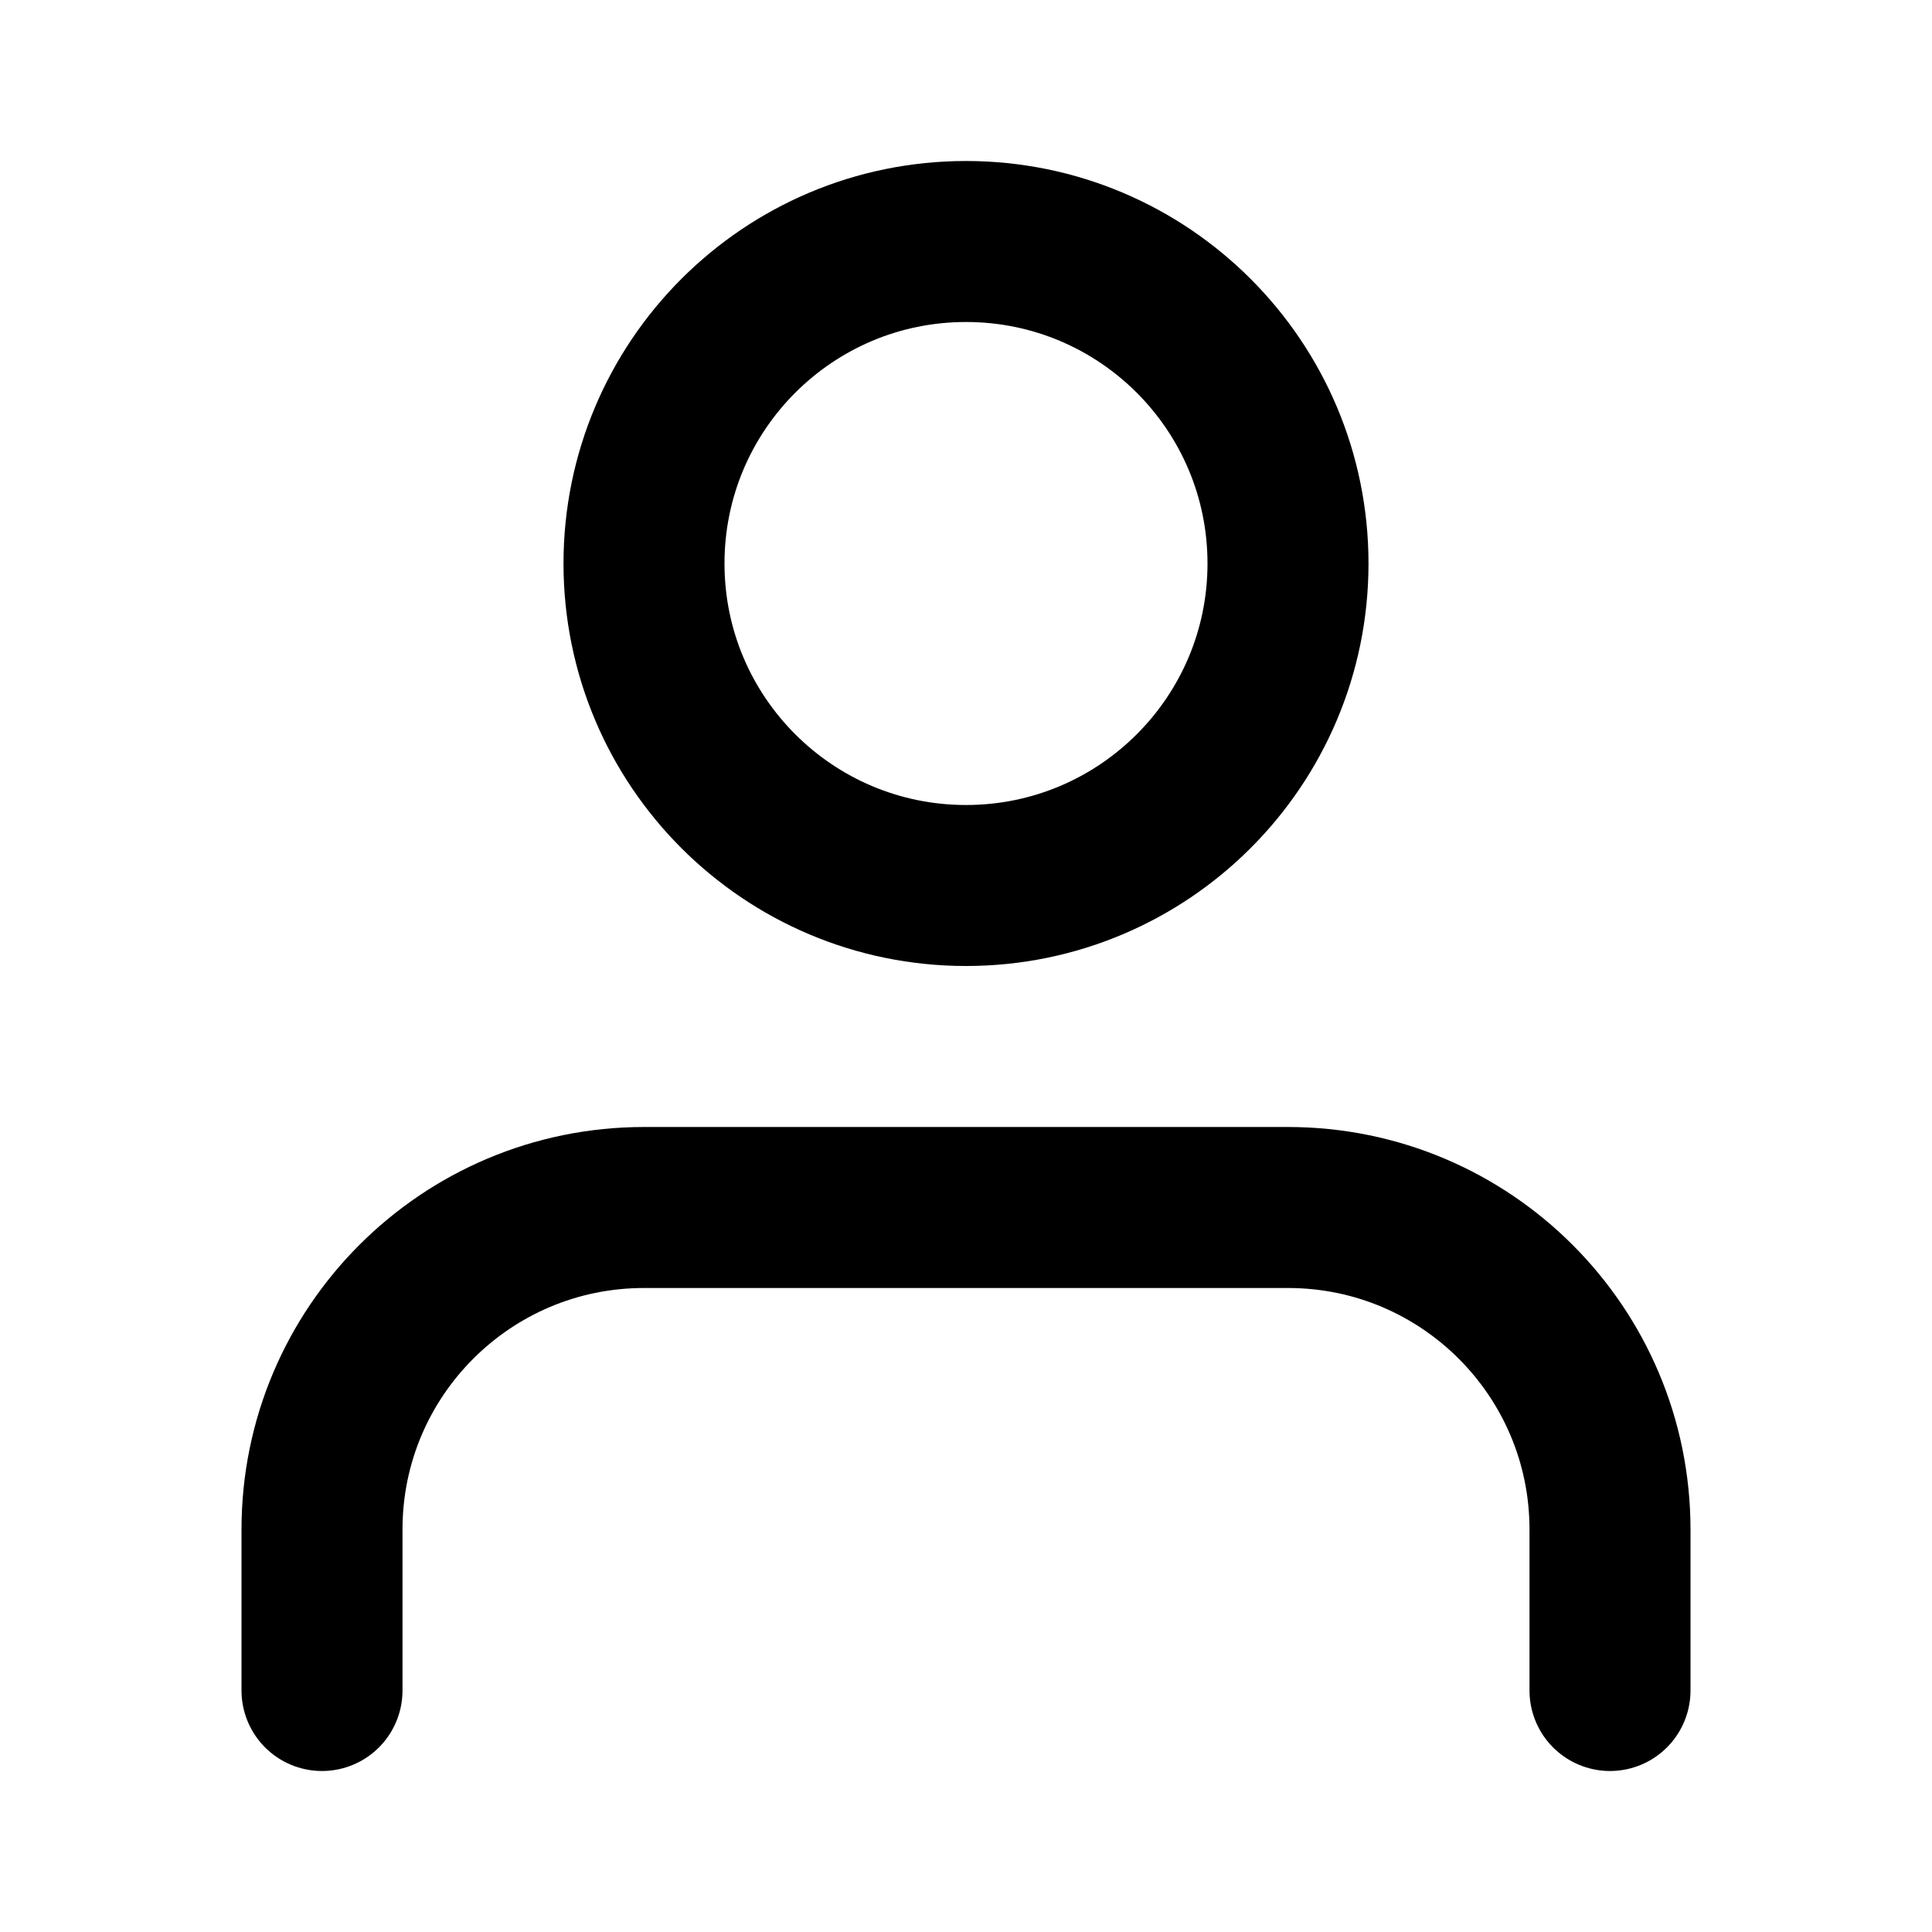
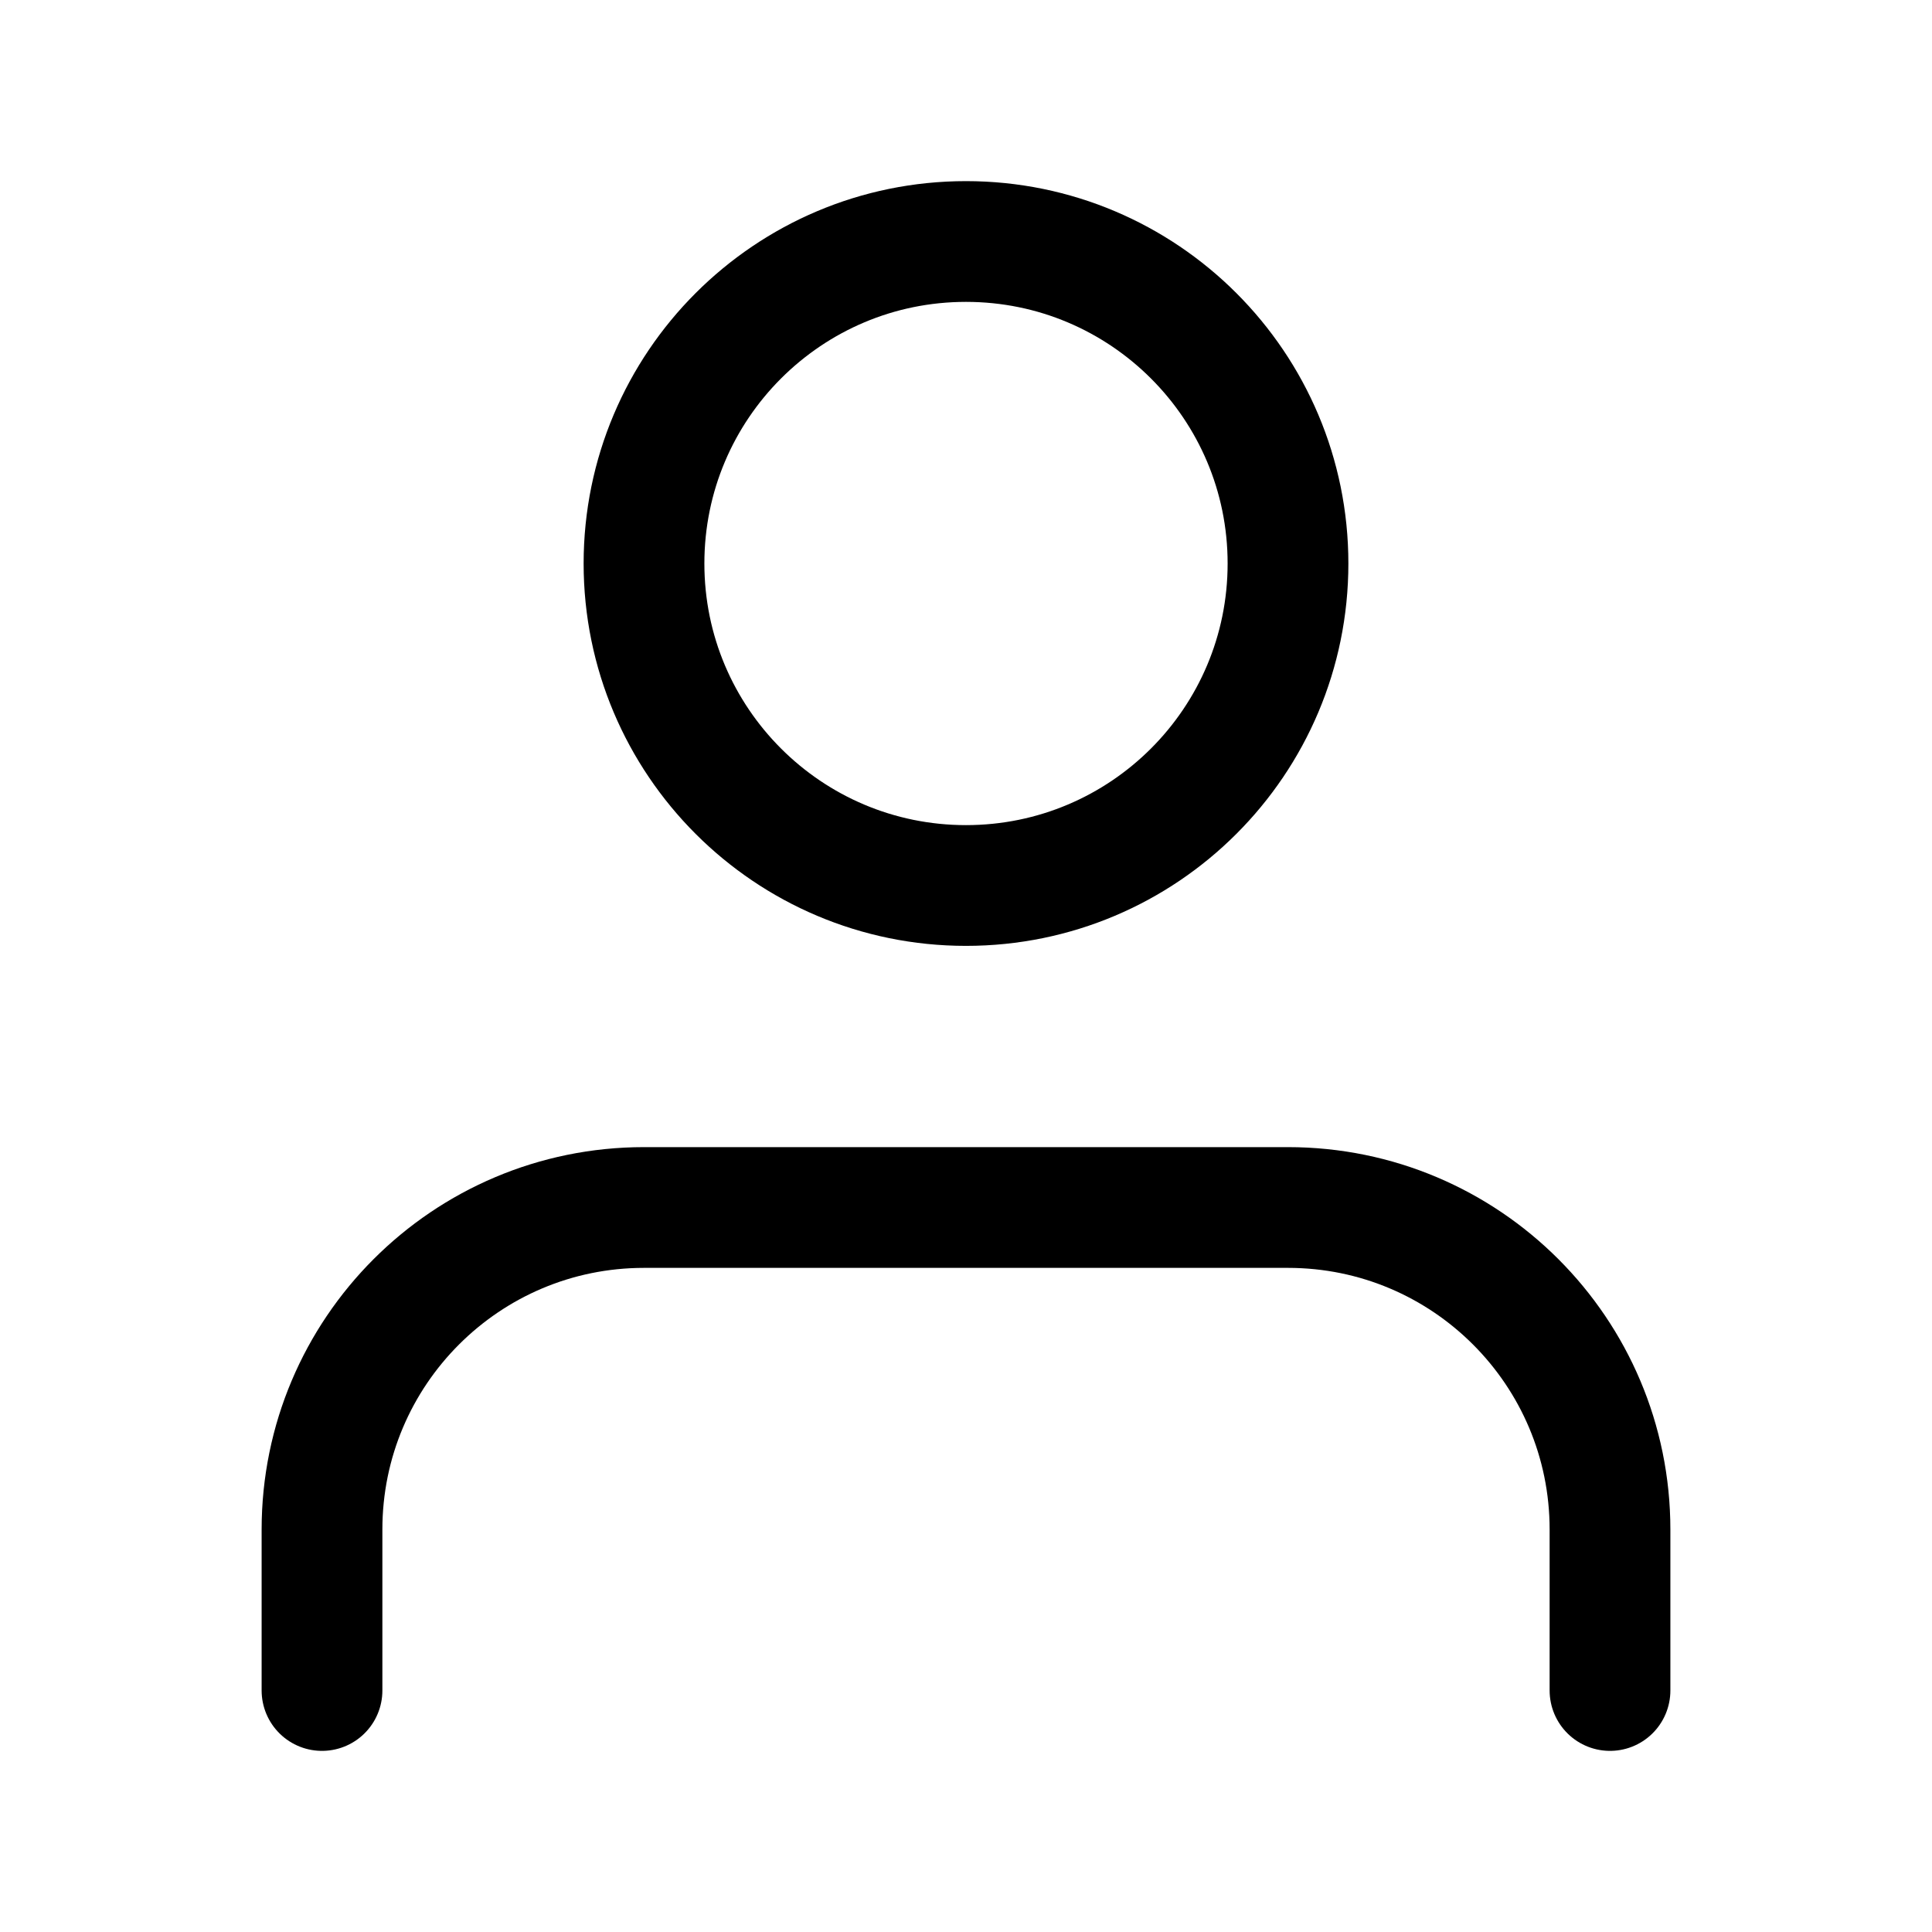
- <svg xmlns="http://www.w3.org/2000/svg" width="24" height="24" viewBox="0 0 24 24" fill="none" stroke="#000000" stroke-width="2" stroke-linecap="round" stroke-linejoin="round">
+ <svg xmlns="http://www.w3.org/2000/svg" width="24" height="24" viewBox="0 0 24 24" fill="none" stroke="#000000" stroke-width="1.5" stroke-linecap="round" stroke-linejoin="round">
  <path d="M20 21v-2a4 4 0 0 0-4-4H8a4 4 0 0 0-4 4v2" />
  <circle cx="12" cy="7" r="4" />
</svg>
